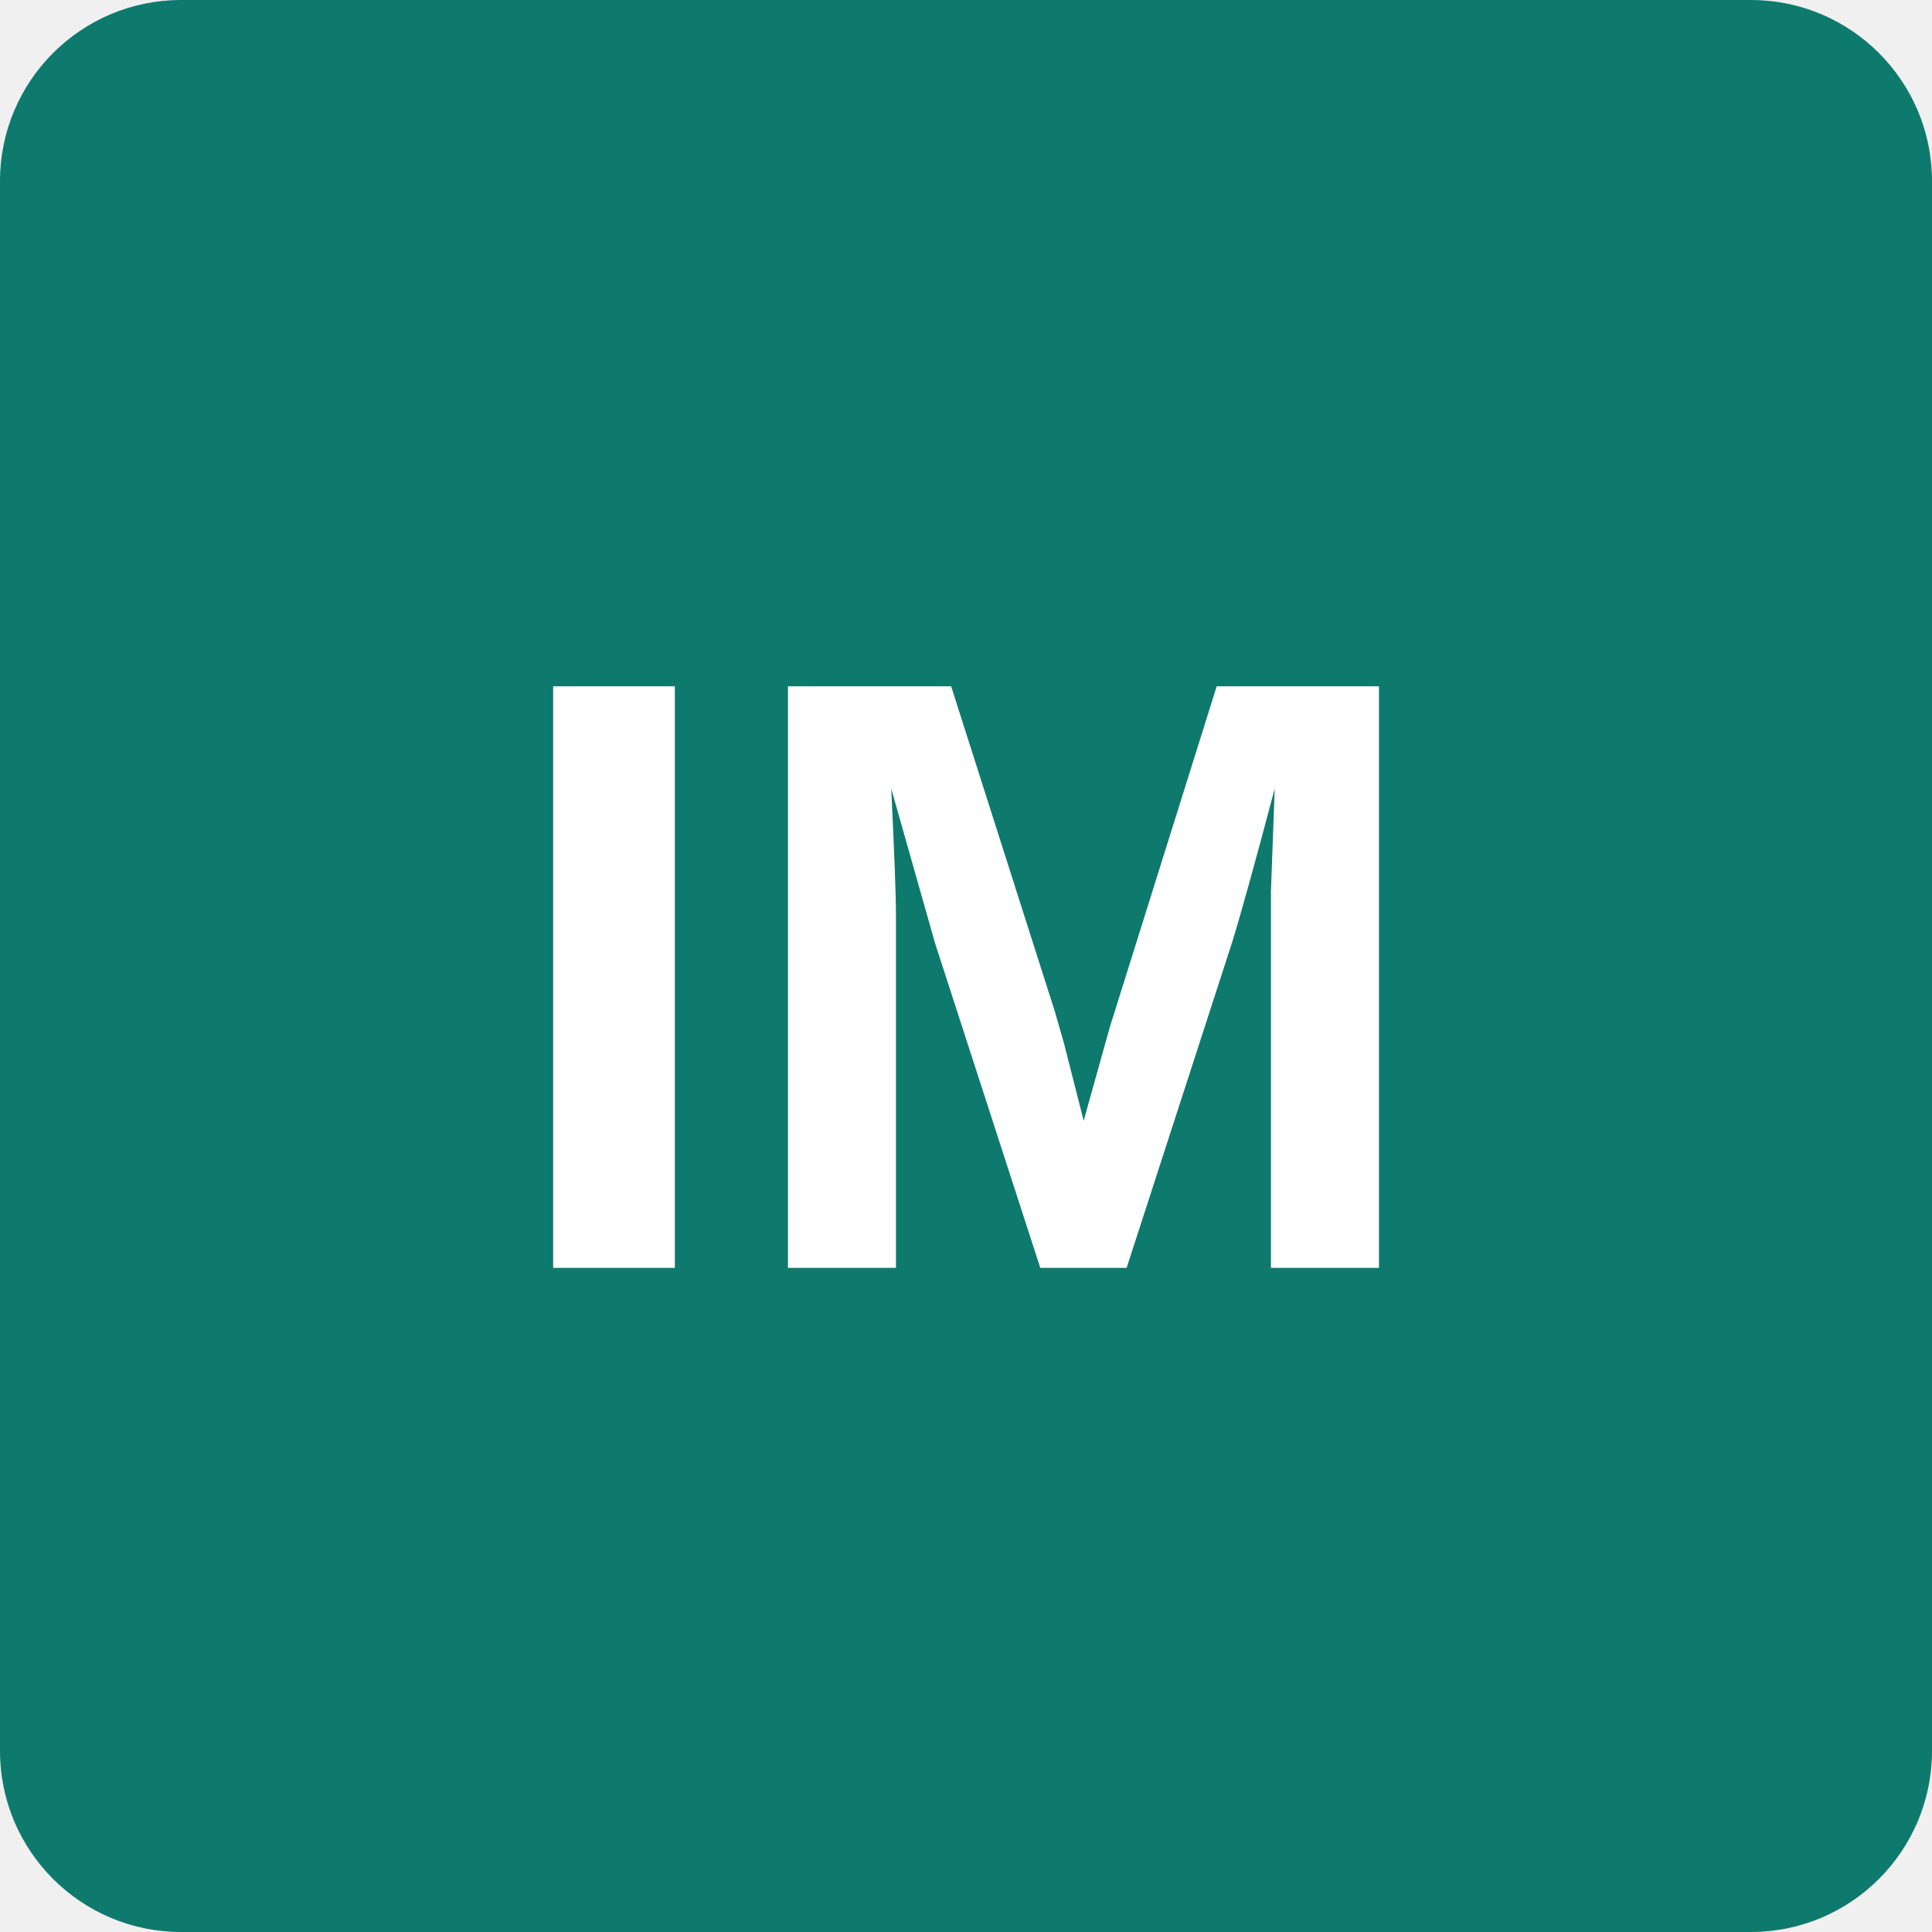
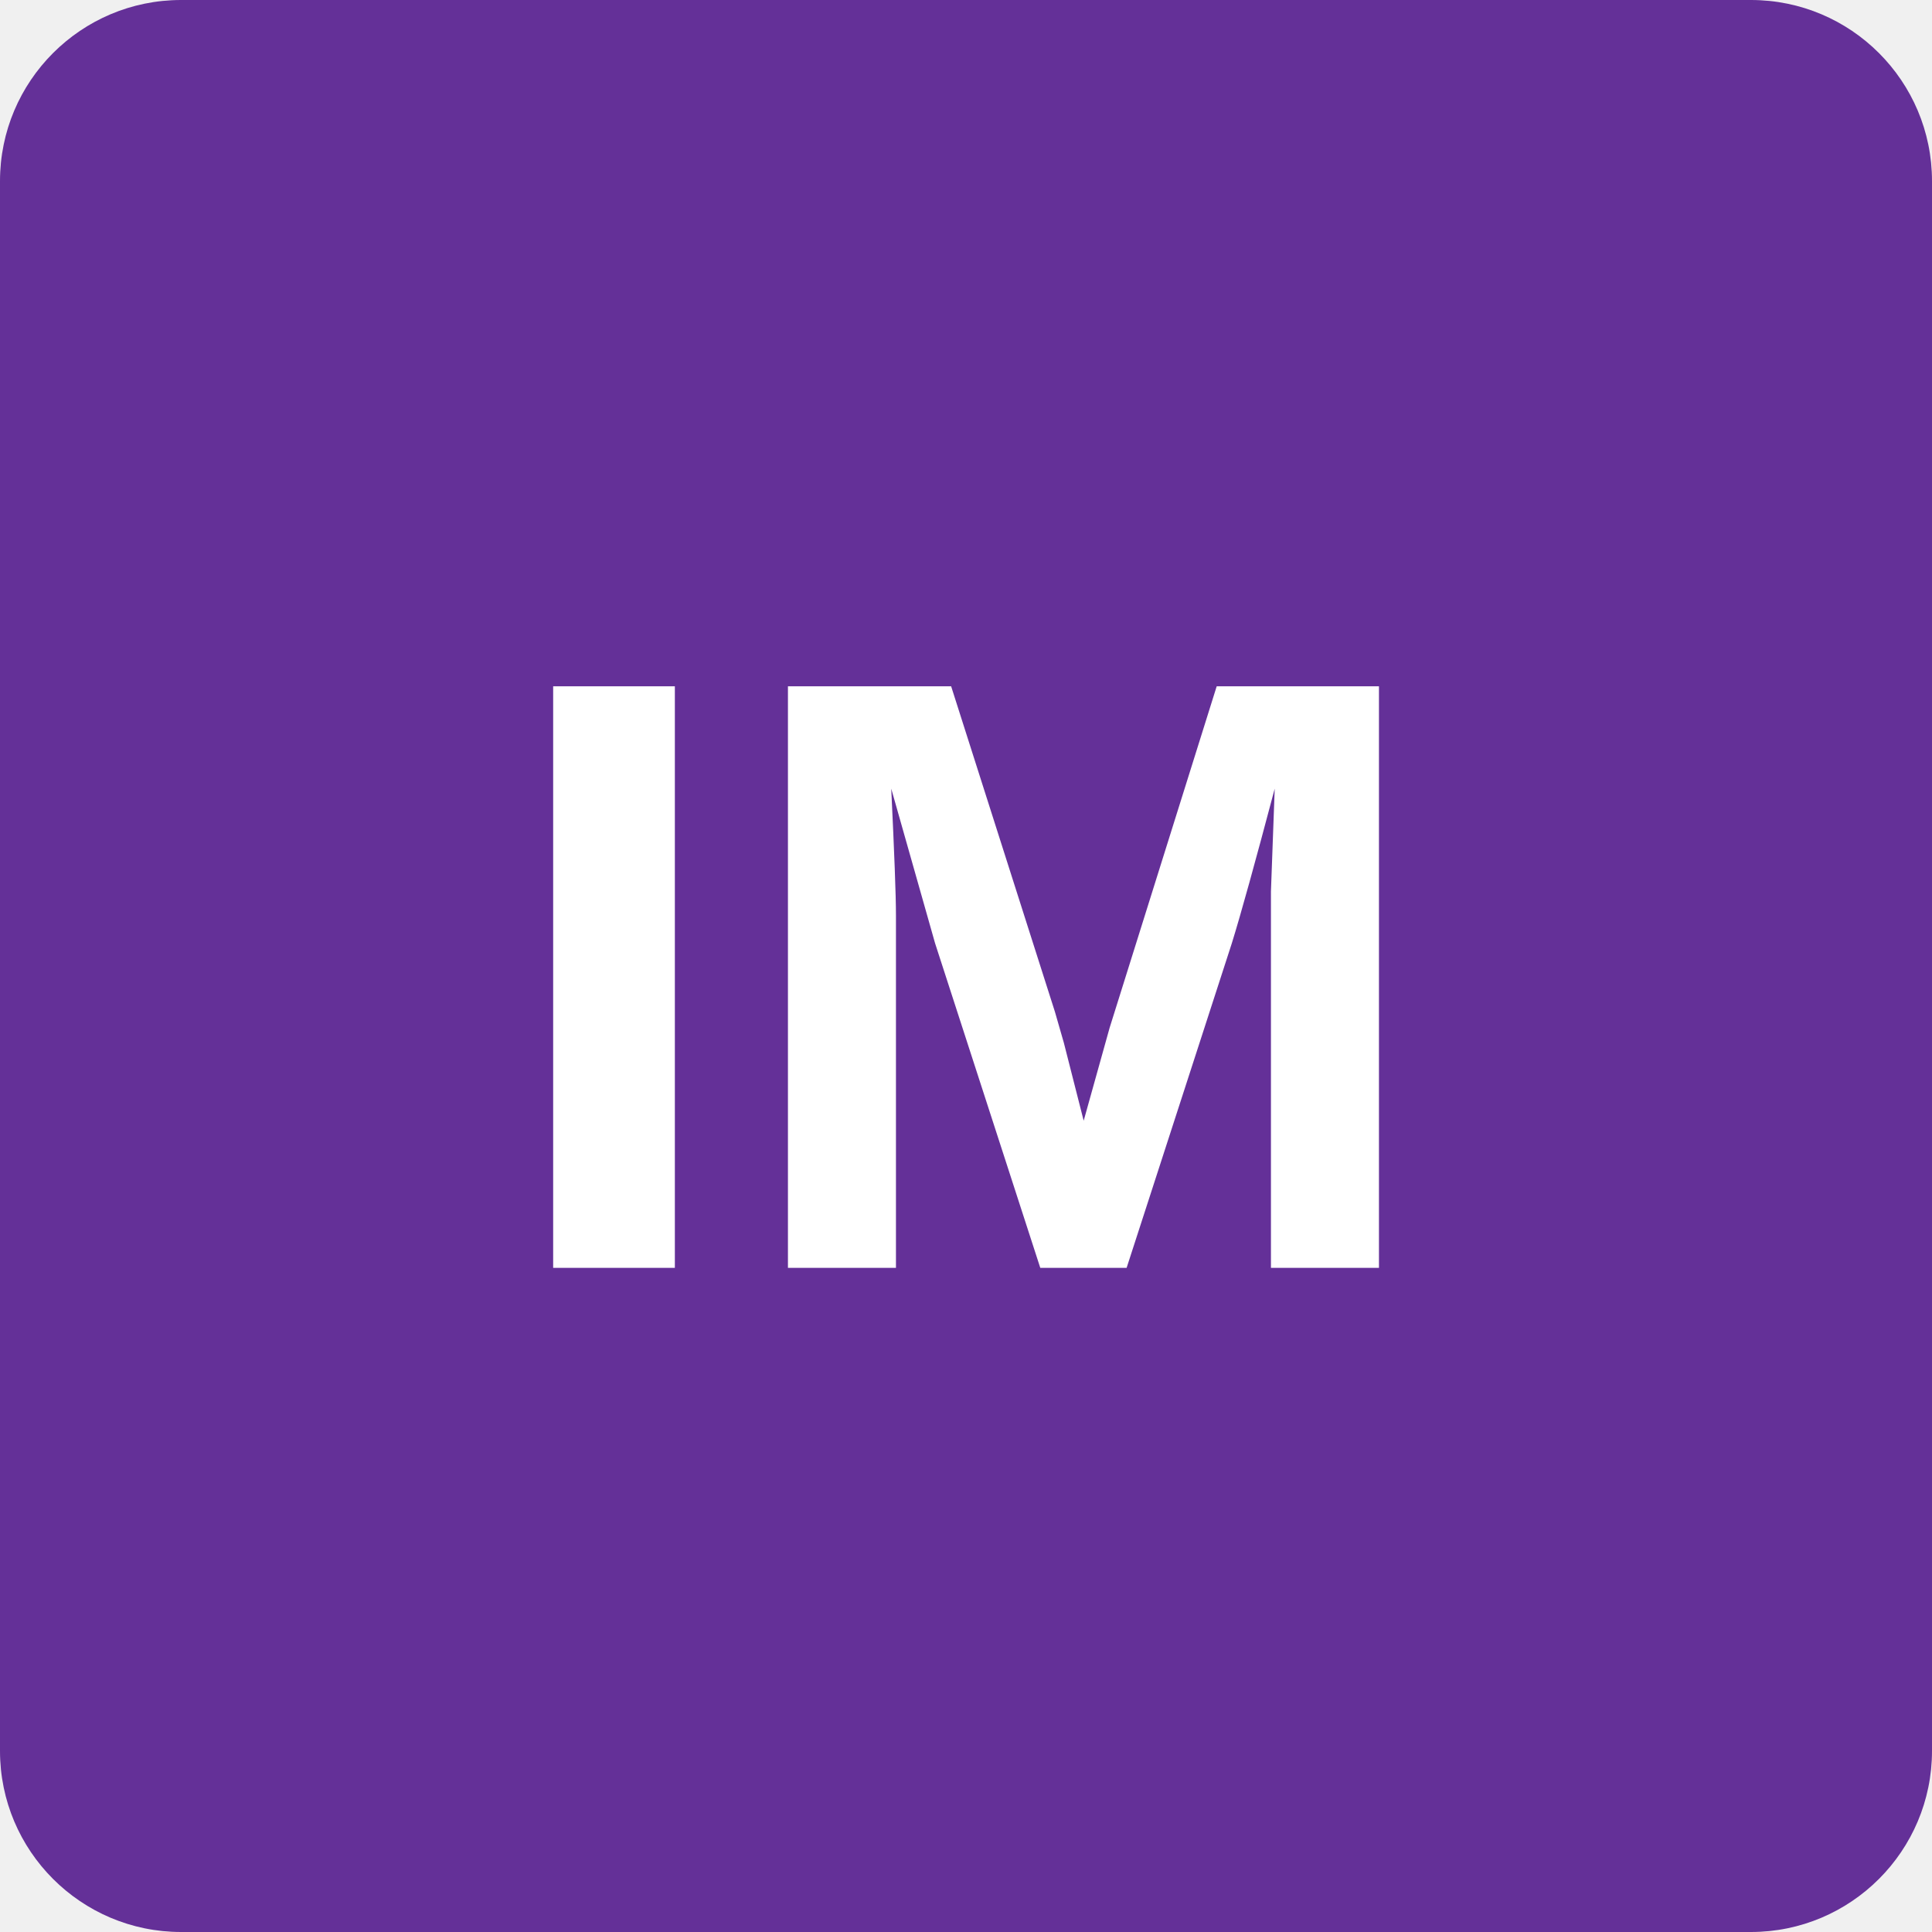
<svg xmlns="http://www.w3.org/2000/svg" viewBox="0 0 64 64">
-   <rect width="64" height="64" rx="6" fill="#0e7a6d" />
+   <rect width="64" height="64" rx="6" fill="#643098" />
  <text x="32" y="42" text-anchor="middle" font-family="system-ui,Segoe UI,Arial,sans-serif" font-size="28" font-weight="800" fill="#fff">IM</text>
</svg>
